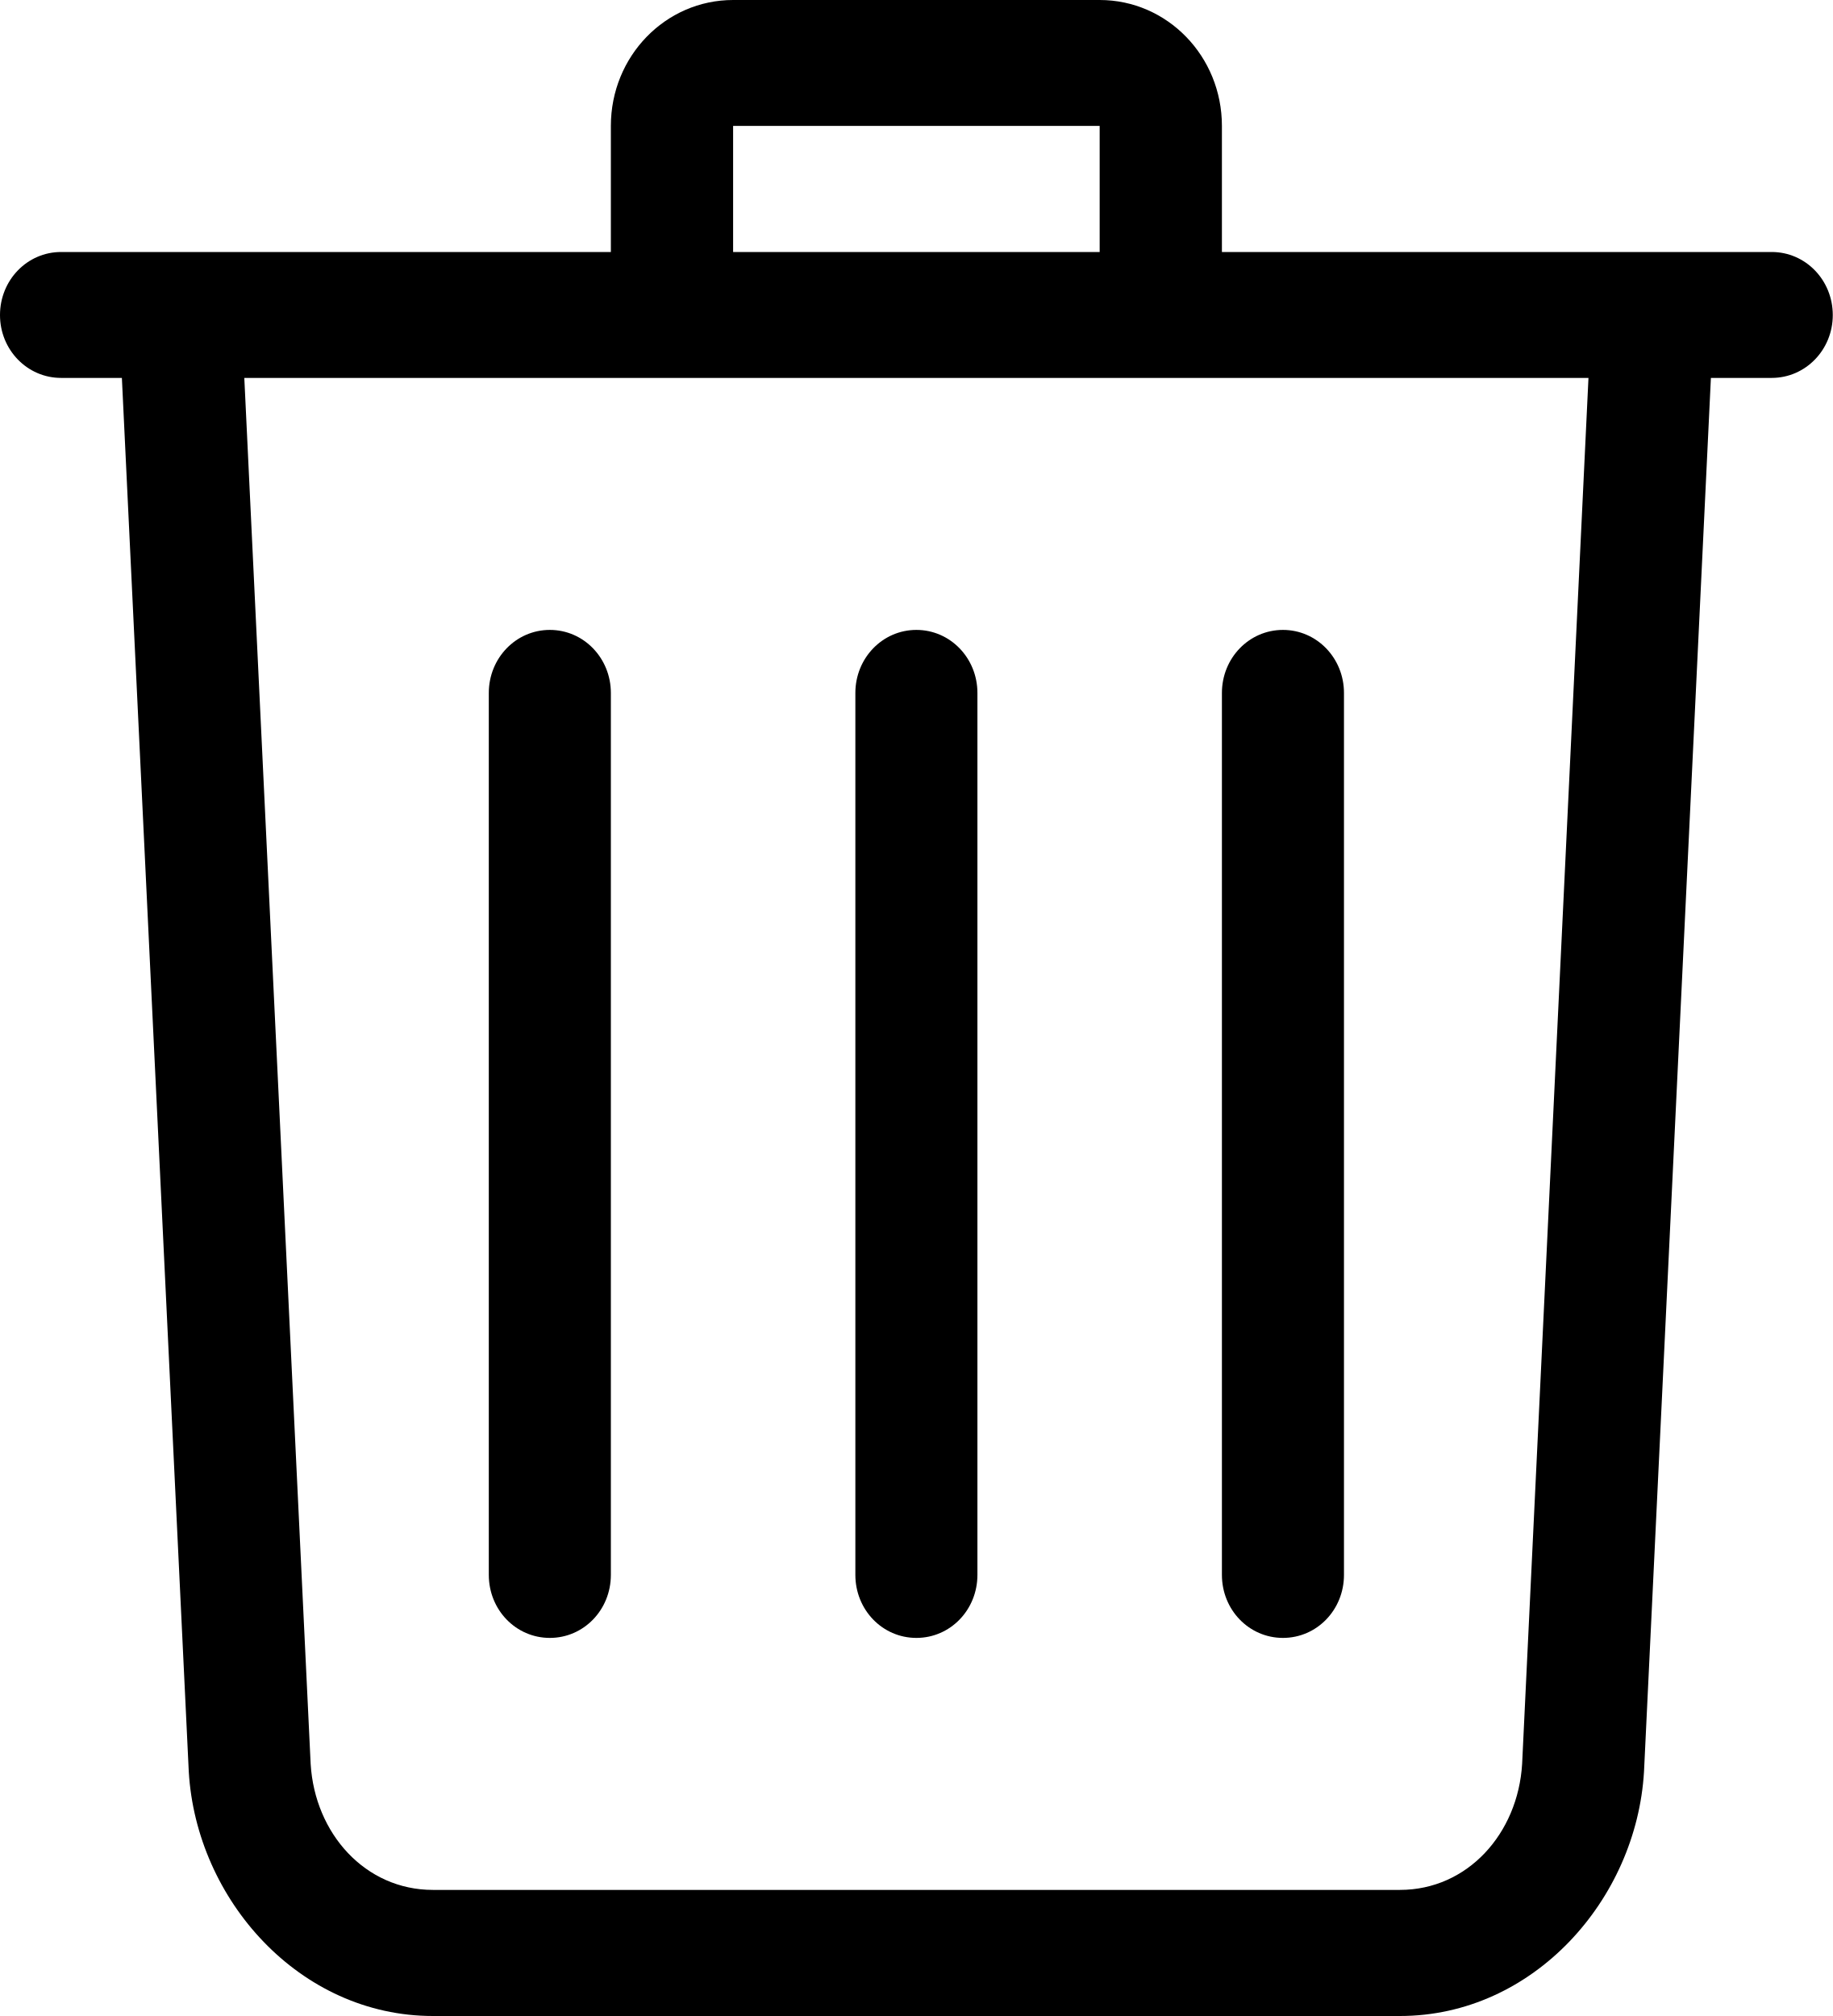
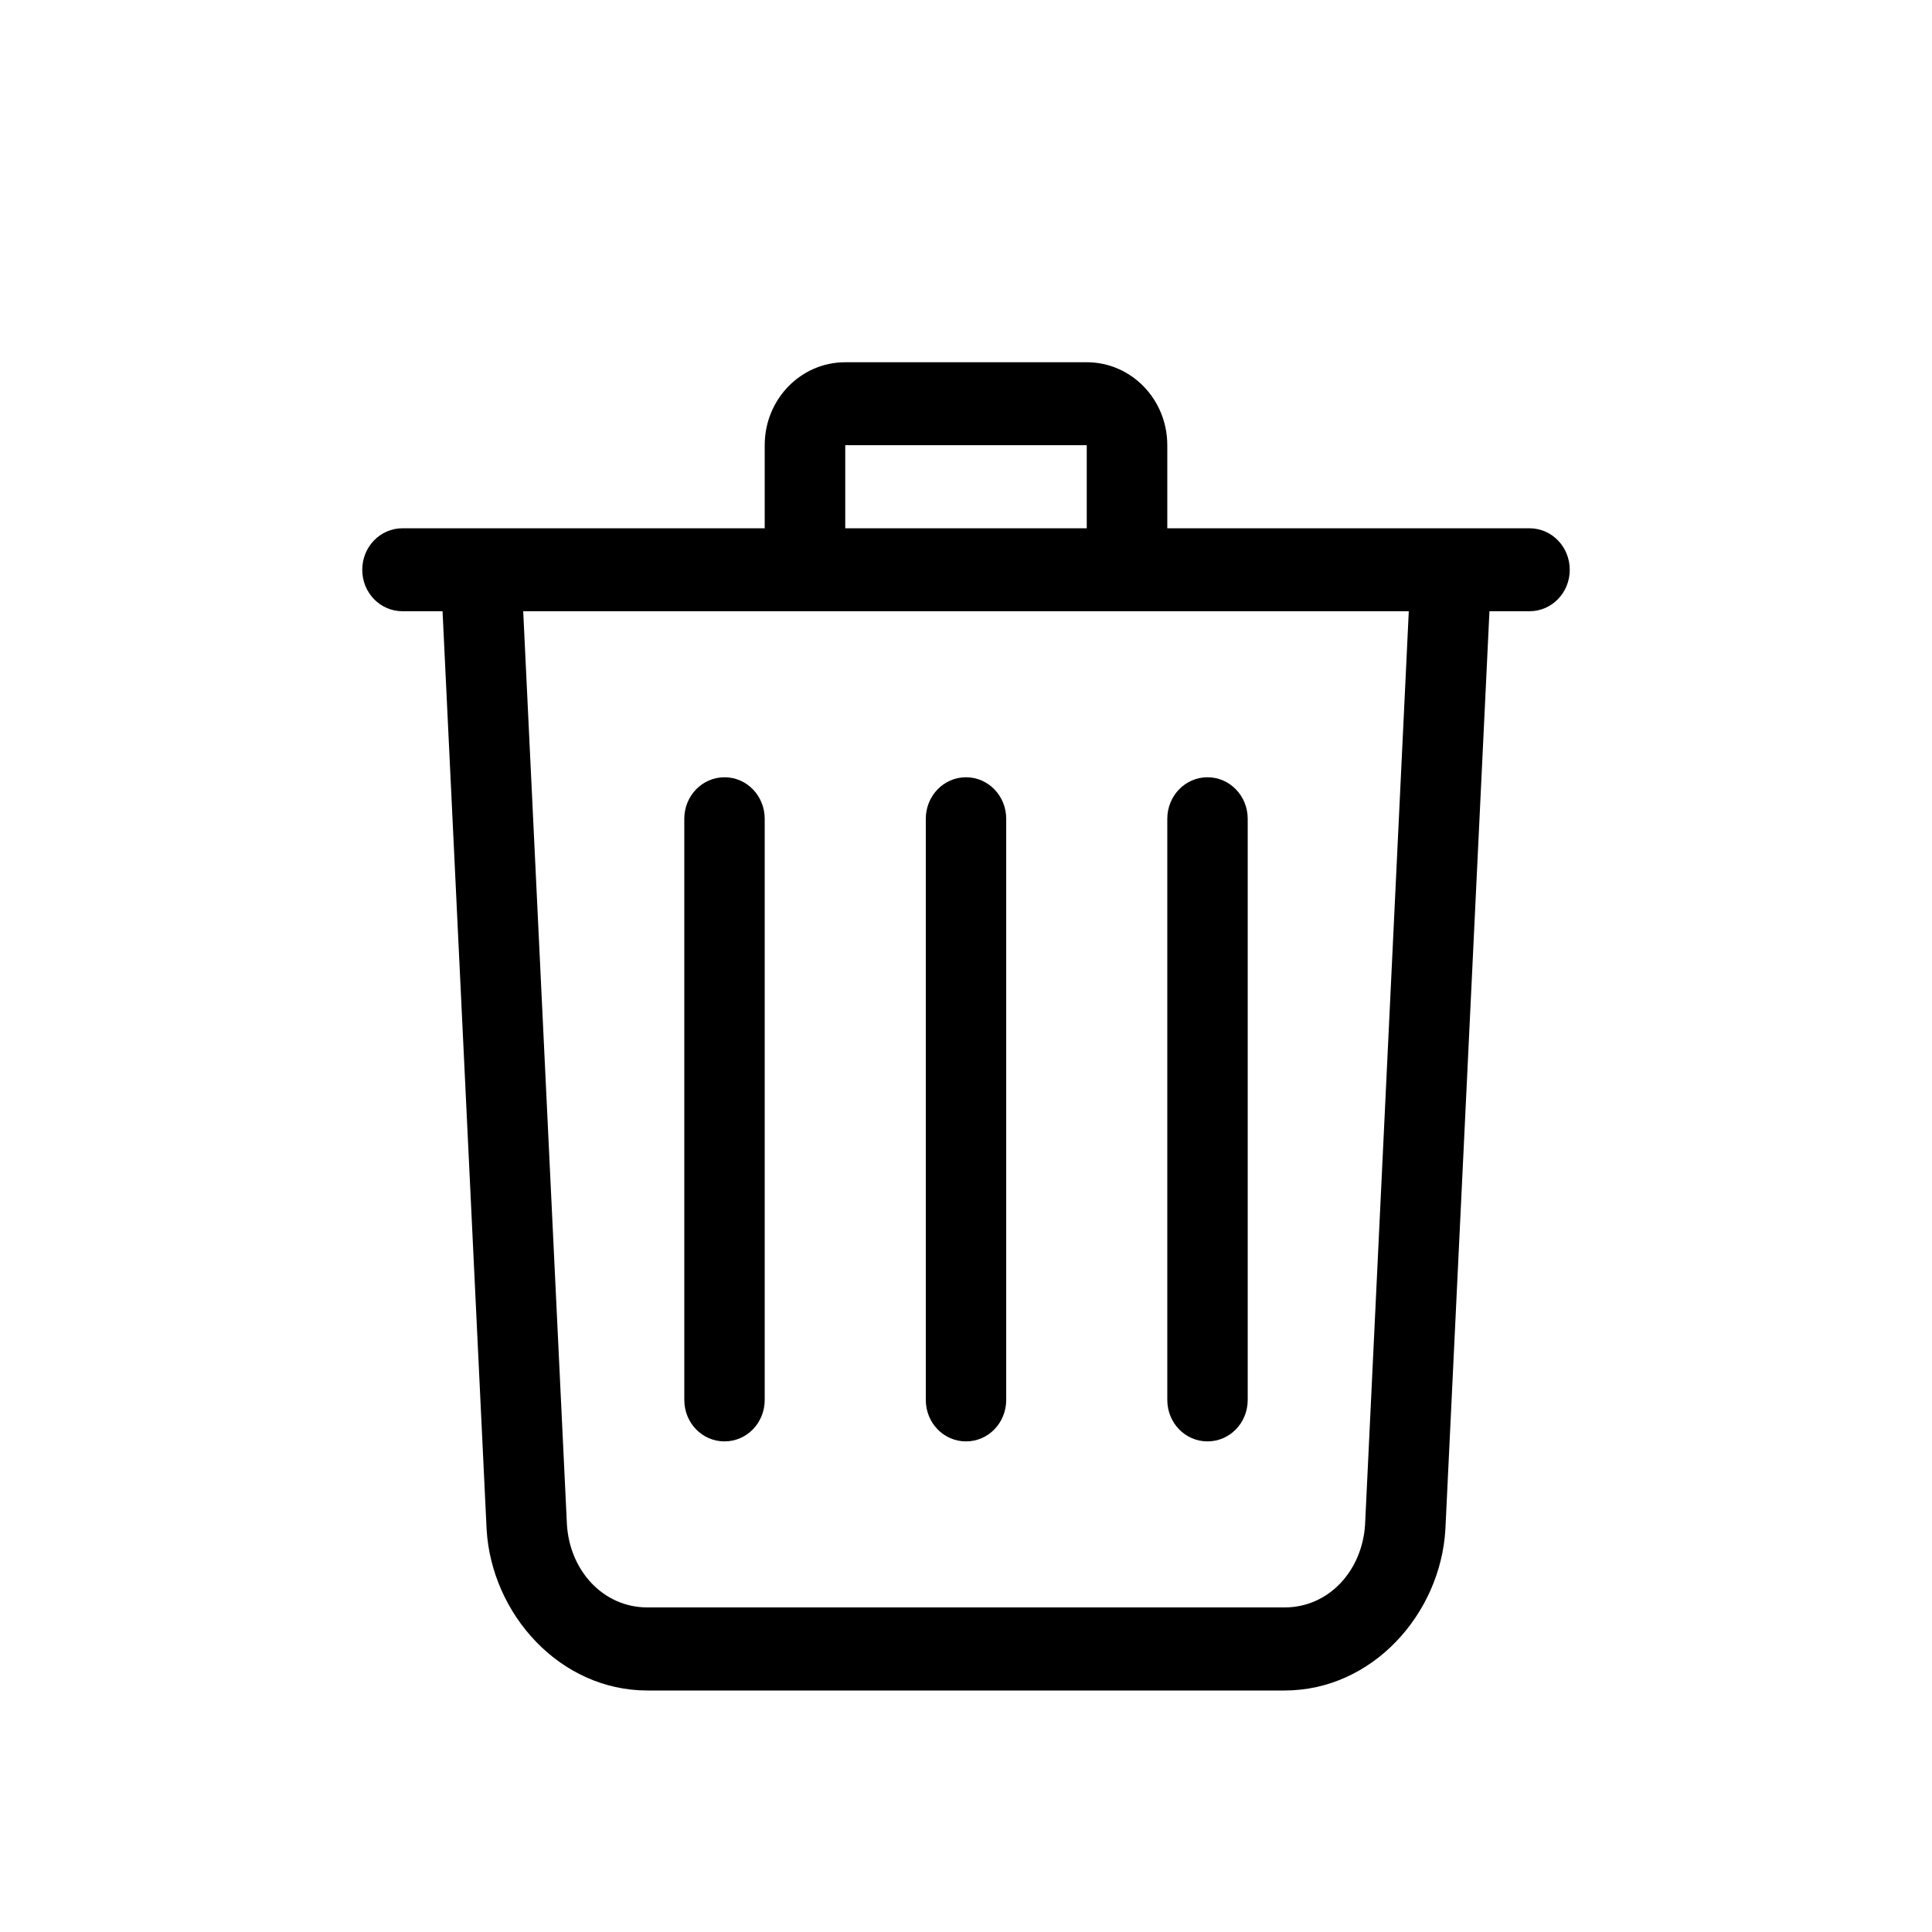
- <svg xmlns="http://www.w3.org/2000/svg" width="10px" height="11px" viewBox="0 0 10 11" version="1.1">
+ <svg xmlns="http://www.w3.org/2000/svg" width="16px" height="16px" viewBox="0 0 16 16" version="1.1">
  <g id="页面-1" stroke="none" stroke-width="1" fill="none" fill-rule="evenodd">
-     <g id="user-trash" fill="#000000" fill-rule="nonzero">
-       <path d="M4,0 C3.631,0 3.333,0.307 3.333,0.687 L3.333,1.375 L0.333,1.375 C0.149,1.375 0,1.528 0,1.719 C0,1.909 0.149,2.062 0.333,2.062 L0.665,2.062 L1.03,9.667 C1.071,10.365 1.634,11 2.362,11 L7.638,11 C8.366,11 8.929,10.365 8.97,9.667 L9.335,2.062 L9.667,2.062 C9.851,2.062 10,1.909 10,1.719 C10,1.528 9.851,1.375 9.667,1.375 L6.667,1.375 L6.667,0.687 C6.667,0.307 6.369,0 6,0 L4,0 L4,0 Z M4,0.687 L6,0.687 L6,1.375 L4,1.375 L4,0.687 Z M1.333,2.062 L8.667,2.062 L8.305,9.625 C8.282,10.005 8.007,10.312 7.638,10.312 L2.362,10.312 C1.993,10.312 1.718,10.005 1.695,9.625 L1.333,2.062 L1.333,2.062 Z M3,3.437 C2.815,3.437 2.667,3.591 2.667,3.781 L2.667,8.593 C2.667,8.784 2.815,8.937 3,8.937 C3.185,8.937 3.333,8.784 3.333,8.593 L3.333,3.781 C3.333,3.591 3.185,3.437 3,3.437 Z M5,3.437 C4.815,3.437 4.667,3.591 4.667,3.781 L4.667,8.593 C4.667,8.784 4.815,8.937 5,8.937 C5.185,8.937 5.333,8.784 5.333,8.593 L5.333,3.781 C5.333,3.591 5.185,3.437 5,3.437 Z M7,3.437 C6.815,3.437 6.667,3.591 6.667,3.781 L6.667,8.593 C6.667,8.784 6.815,8.937 7,8.937 C7.185,8.937 7.333,8.784 7.333,8.593 L7.333,3.781 C7.333,3.591 7.185,3.437 7,3.437 Z" id="形状" />
+     <g id="user-trash">
+       <path d="M7,3 C6.631,3 6.333,3.307 6.333,3.687 L6.333,4.375 L3.333,4.375 C3.149,4.375 3,4.528 3,4.719 C3,4.909 3.149,5.062 3.333,5.062 L3.665,5.062 L4.03,12.667 C4.071,13.365 4.634,14 5.362,14 L10.638,14 C11.366,14 11.929,13.365 11.97,12.667 L12.335,5.062 L12.667,5.062 C12.851,5.062 13,4.909 13,4.719 C13,4.528 12.851,4.375 12.667,4.375 L9.667,4.375 L9.667,3.687 C9.667,3.307 9.369,3 9,3 L7,3 L7,3 Z M7,3.687 L9,3.687 L9,4.375 L7,4.375 L7,3.687 Z M4.333,5.062 L11.667,5.062 L11.305,12.625 C11.282,13.005 11.007,13.312 10.638,13.312 L5.362,13.312 C4.993,13.312 4.718,13.005 4.695,12.625 L4.333,5.062 L4.333,5.062 Z M6,6.437 C5.815,6.437 5.667,6.591 5.667,6.781 L5.667,11.593 C5.667,11.784 5.815,11.937 6,11.937 C6.185,11.937 6.333,11.784 6.333,11.593 L6.333,6.781 C6.333,6.591 6.185,6.437 6,6.437 Z M8,6.437 C7.815,6.437 7.667,6.591 7.667,6.781 L7.667,11.593 C7.667,11.784 7.815,11.937 8,11.937 C8.185,11.937 8.333,11.784 8.333,11.593 L8.333,6.781 C8.333,6.591 8.185,6.437 8,6.437 Z M10,6.437 C9.815,6.437 9.667,6.591 9.667,6.781 L9.667,11.593 C9.667,11.784 9.815,11.937 10,11.937 C10.185,11.937 10.333,11.784 10.333,11.593 L10.333,6.781 C10.333,6.591 10.185,6.437 10,6.437 Z" id="形状" fill="#000000" fill-rule="nonzero" />
+       <rect id="矩形" x="0" y="0" width="16" height="16" />
    </g>
  </g>
</svg>
